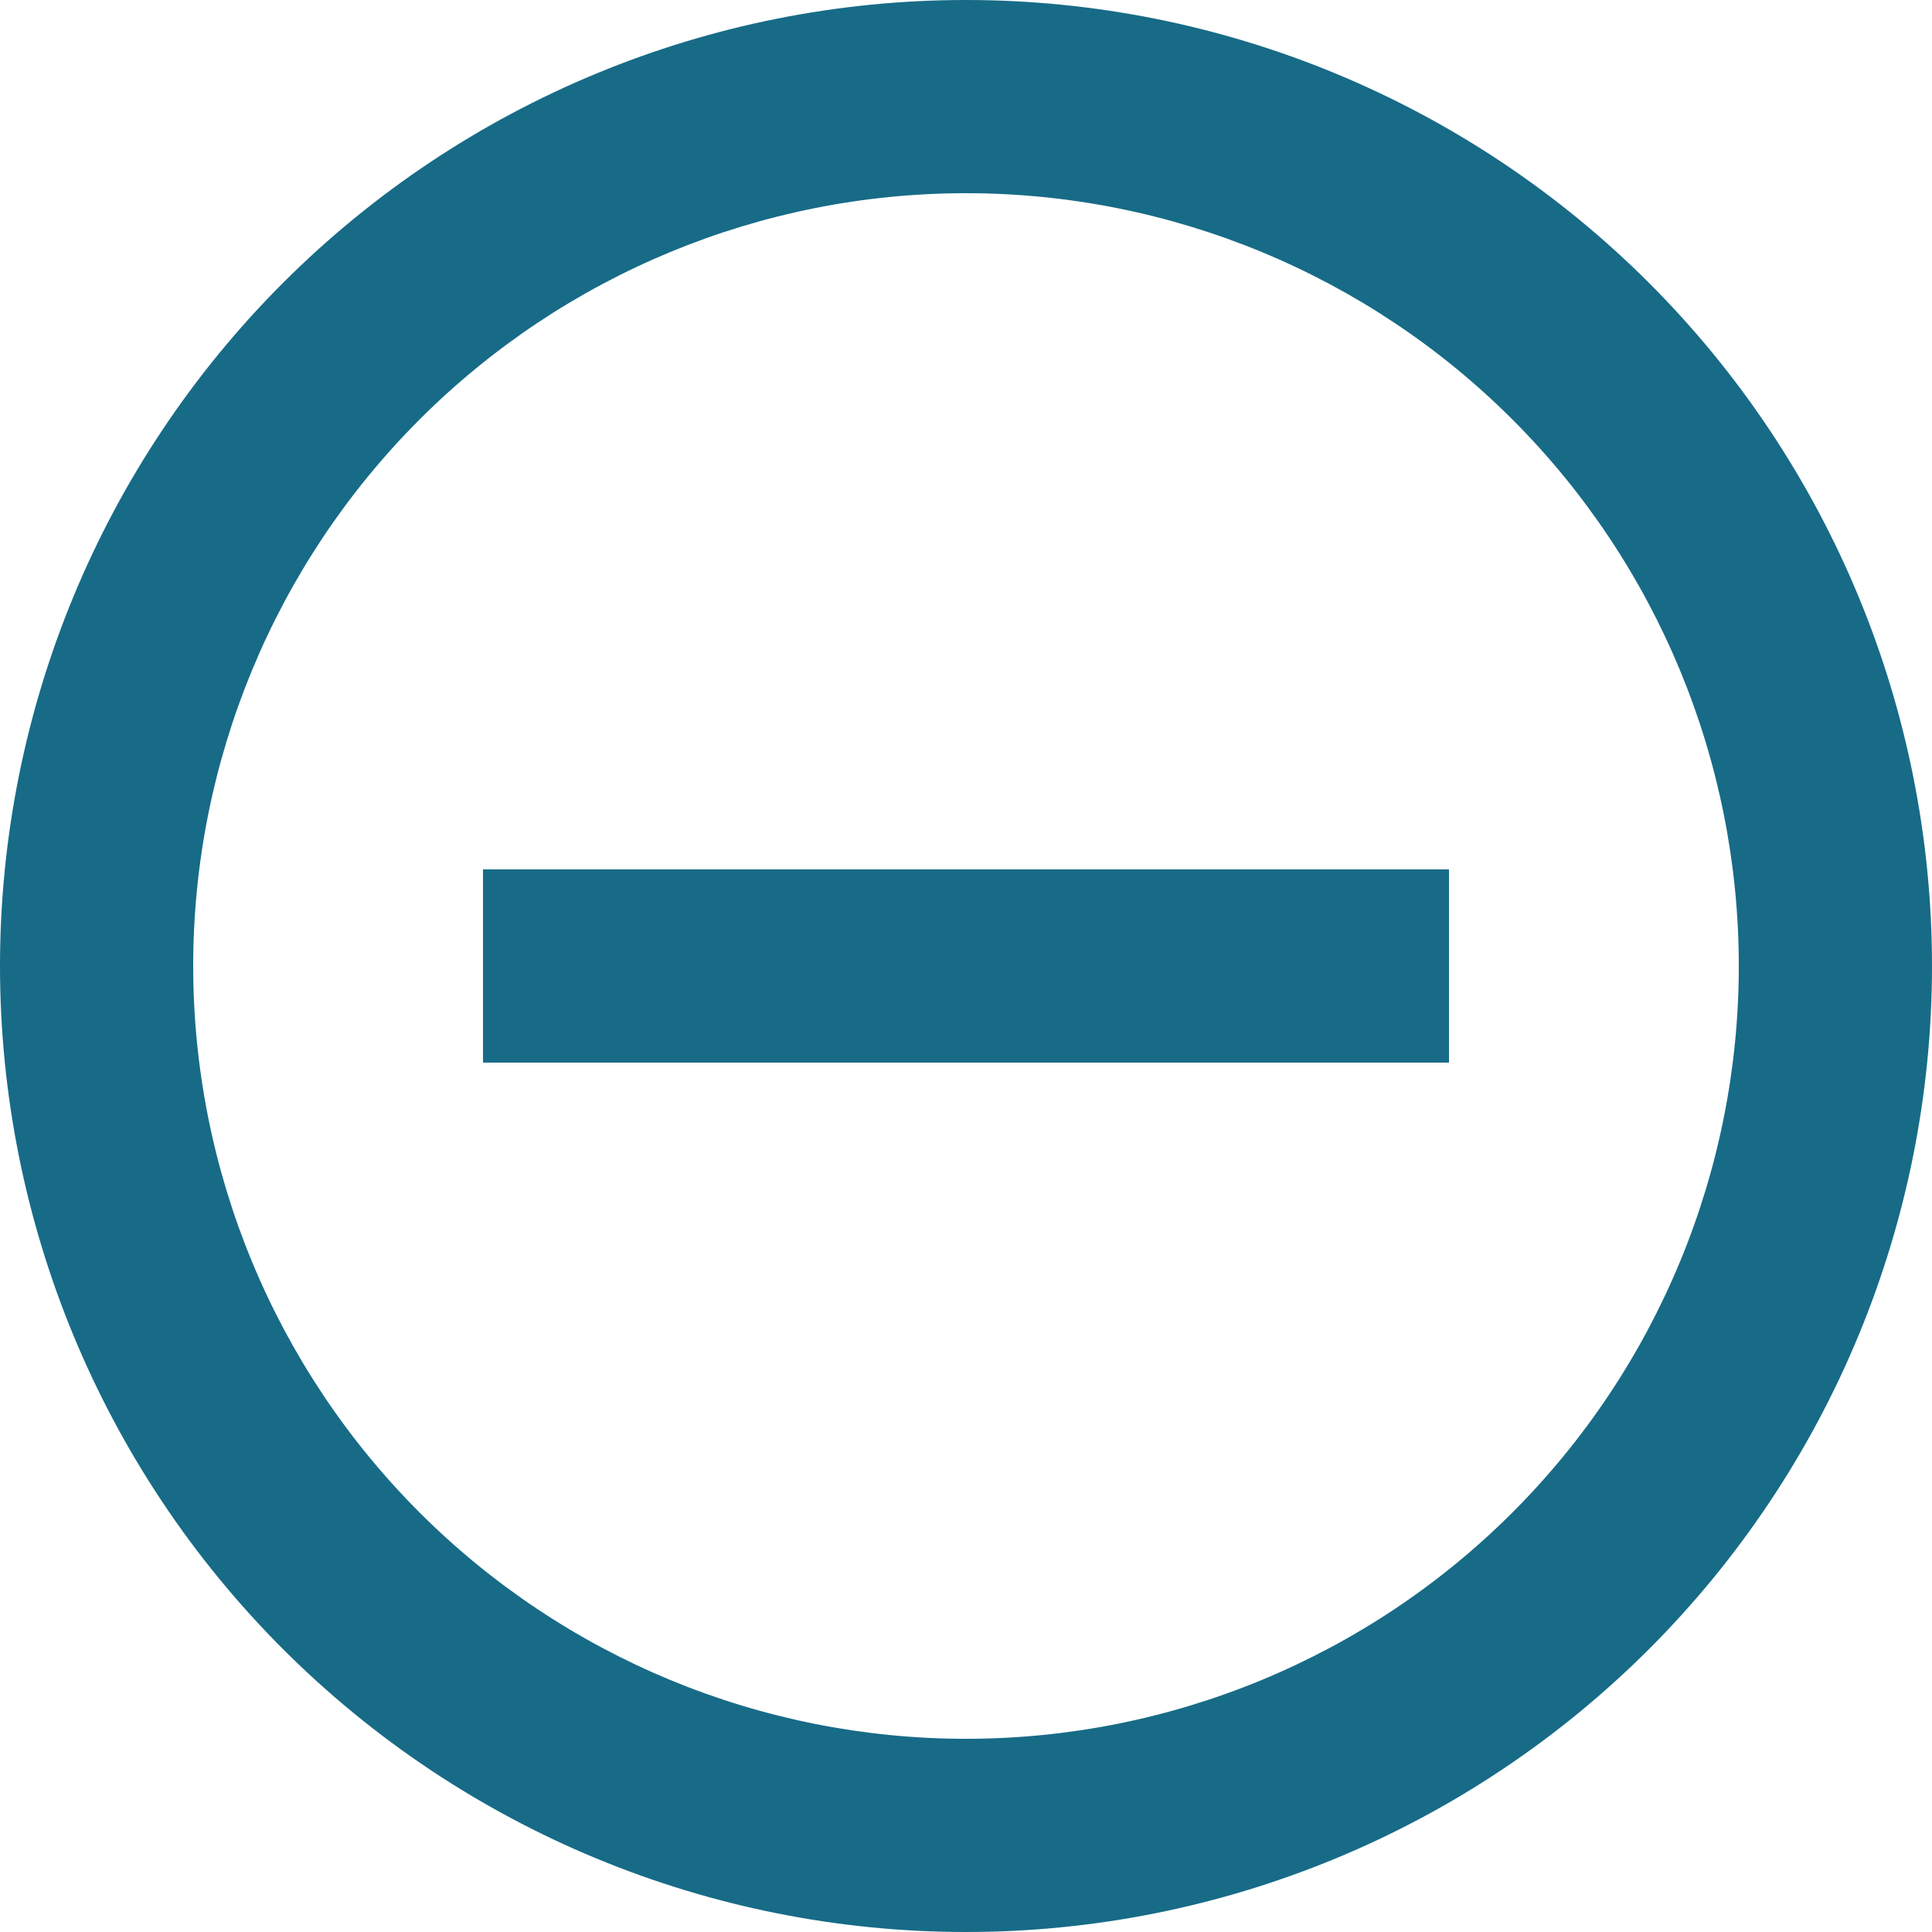
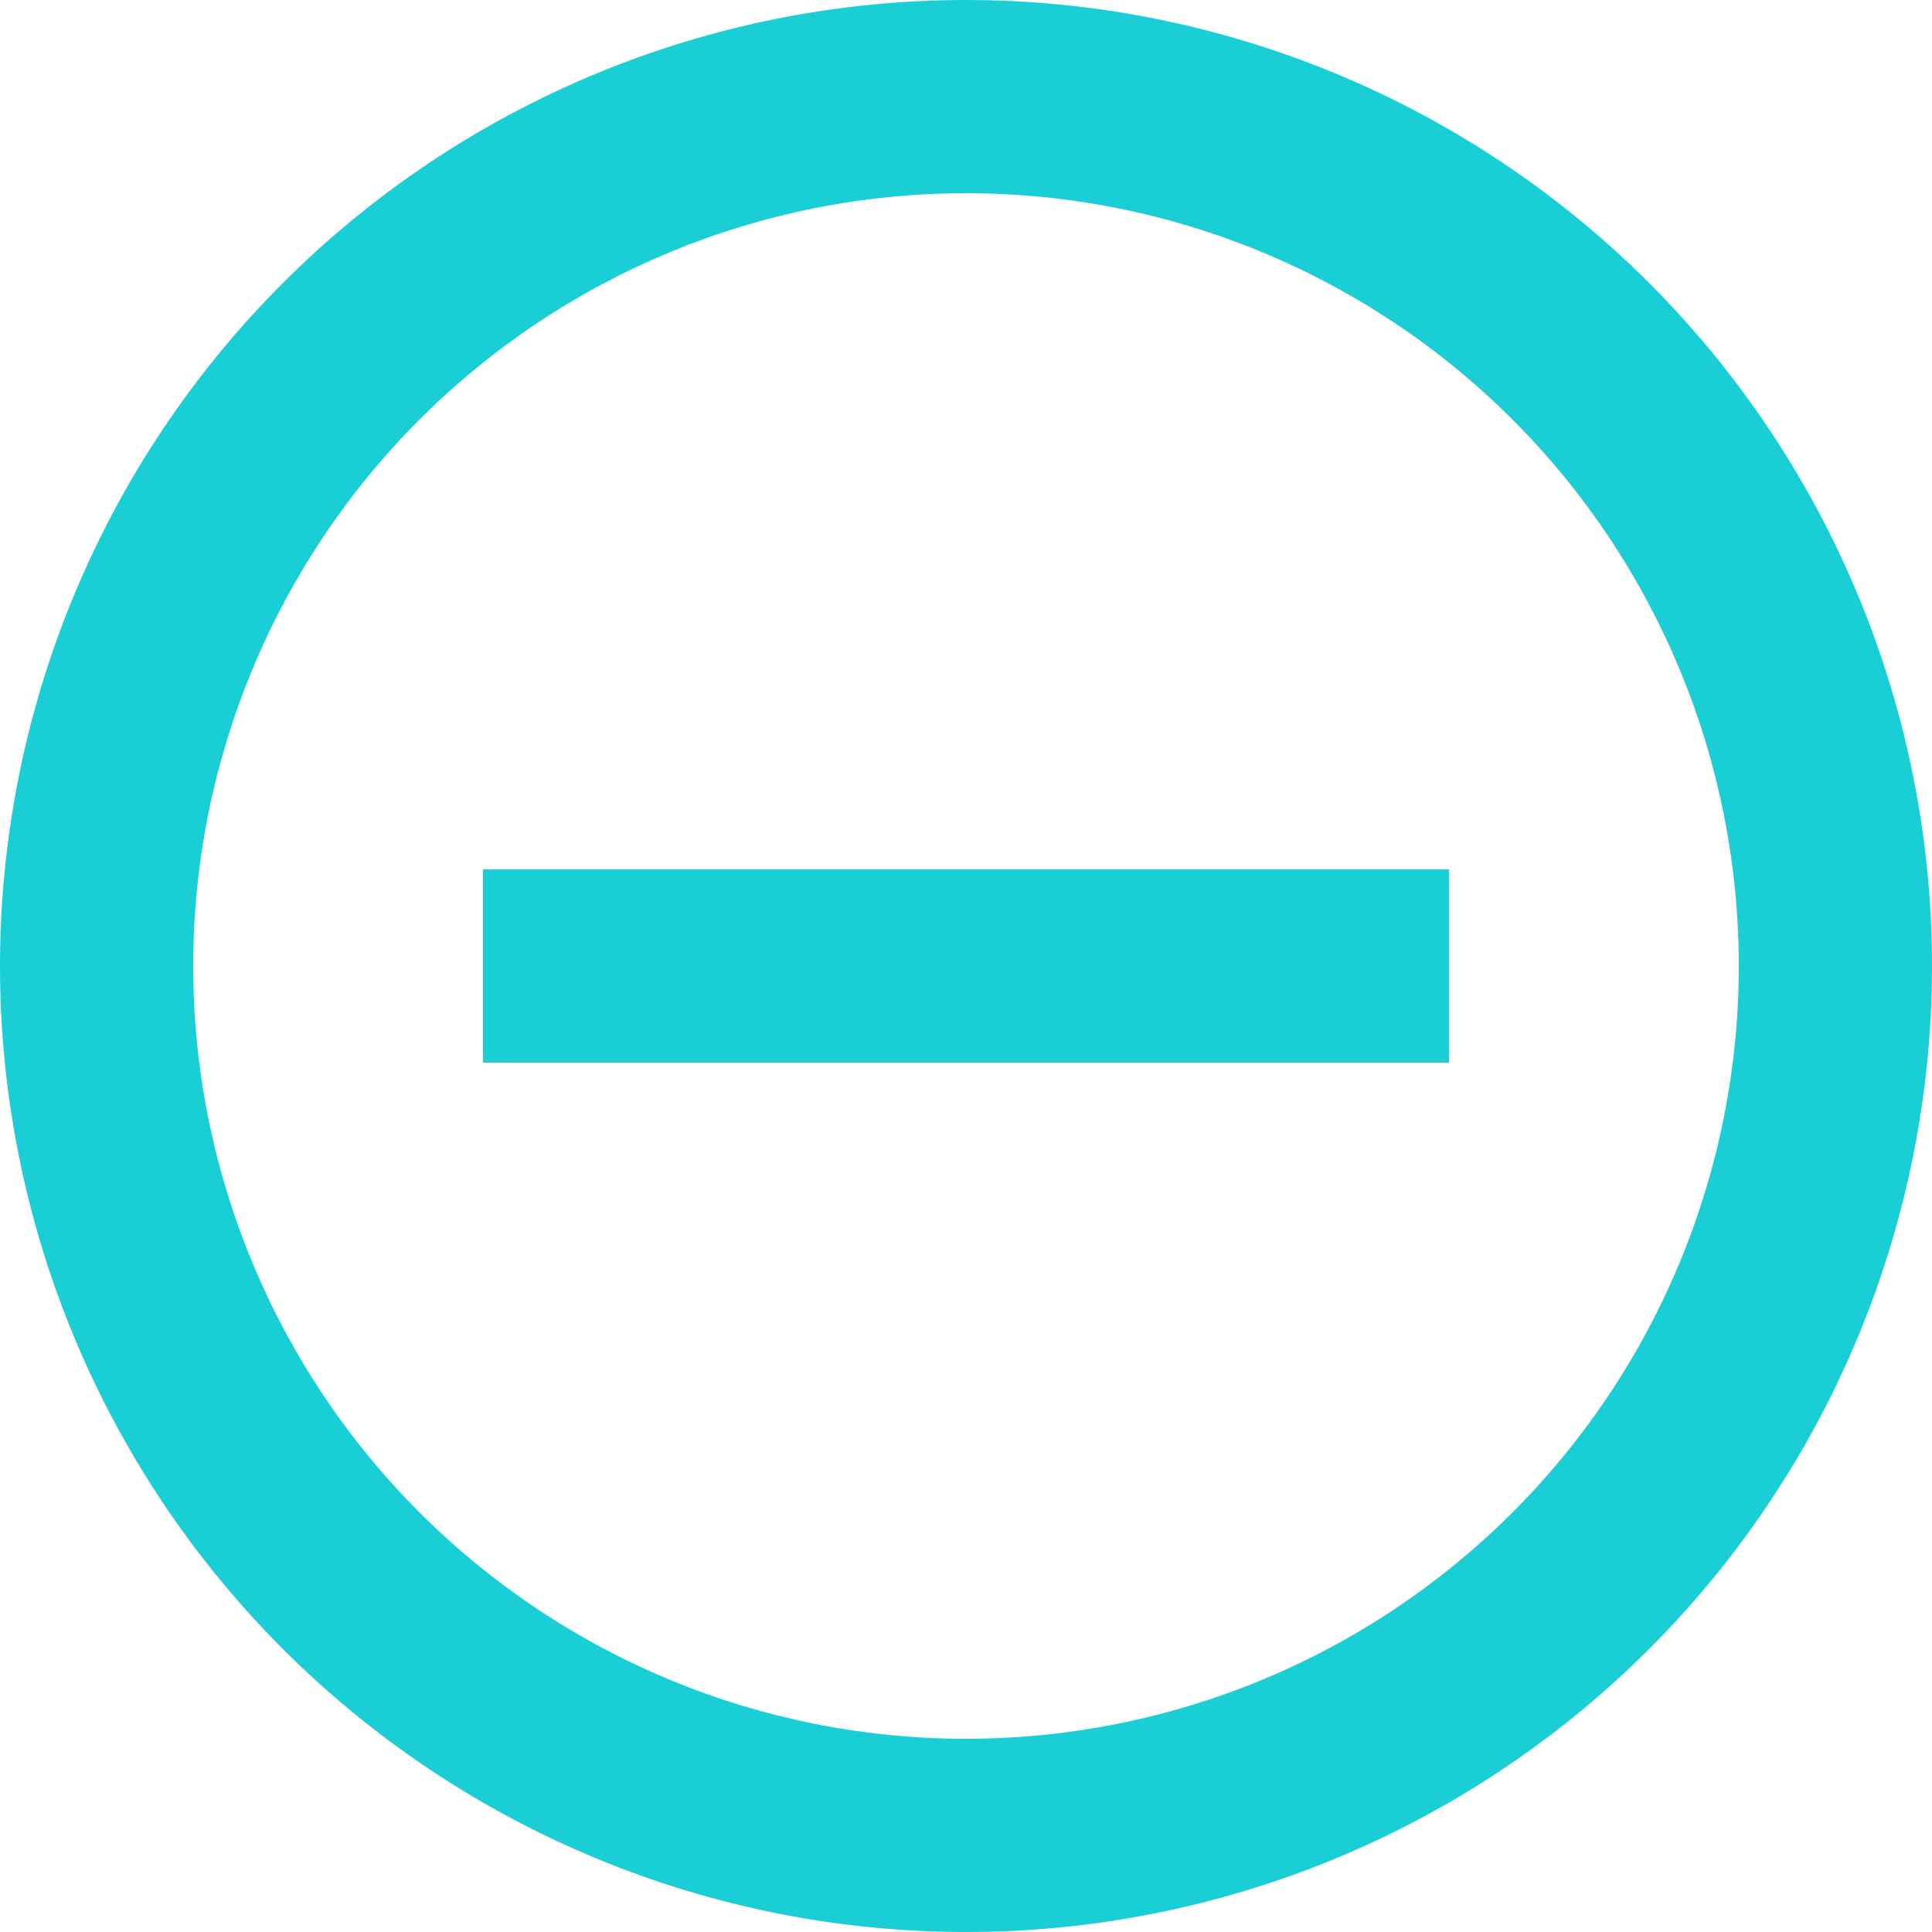
<svg xmlns="http://www.w3.org/2000/svg" width="20" height="20" viewBox="0 0 20 20" fill="none">
-   <path d="M10 20C7.348 20 4.804 18.946 2.929 17.071C1.054 15.196 0 12.652 0 10C0 7.348 1.054 4.804 2.929 2.929C4.804 1.054 7.348 0 10 0C12.652 0 15.196 1.054 17.071 2.929C18.946 4.804 20 7.348 20 10C20 12.652 18.946 15.196 17.071 17.071C15.196 18.946 12.652 20 10 20ZM10 18C12.122 18 14.157 17.157 15.657 15.657C17.157 14.157 18 12.122 18 10C18 7.878 17.157 5.843 15.657 4.343C14.157 2.843 12.122 2 10 2C7.878 2 5.843 2.843 4.343 4.343C2.843 5.843 2 7.878 2 10C2 12.122 2.843 14.157 4.343 15.657C5.843 17.157 7.878 18 10 18ZM15 9V11H5V9H15Z" fill="#176B87" />
+   <path d="M10 20C7.348 20 4.804 18.946 2.929 17.071C1.054 15.196 0 12.652 0 10C0 7.348 1.054 4.804 2.929 2.929C4.804 1.054 7.348 0 10 0C12.652 0 15.196 1.054 17.071 2.929C18.946 4.804 20 7.348 20 10C20 12.652 18.946 15.196 17.071 17.071C15.196 18.946 12.652 20 10 20ZM10 18C12.122 18 14.157 17.157 15.657 15.657C17.157 14.157 18 12.122 18 10C18 7.878 17.157 5.843 15.657 4.343C14.157 2.843 12.122 2 10 2C7.878 2 5.843 2.843 4.343 4.343C2.843 5.843 2 7.878 2 10C2 12.122 2.843 14.157 4.343 15.657C5.843 17.157 7.878 18 10 18ZM15 9V11H5V9H15Z" fill="#1ACED6" />
</svg>
